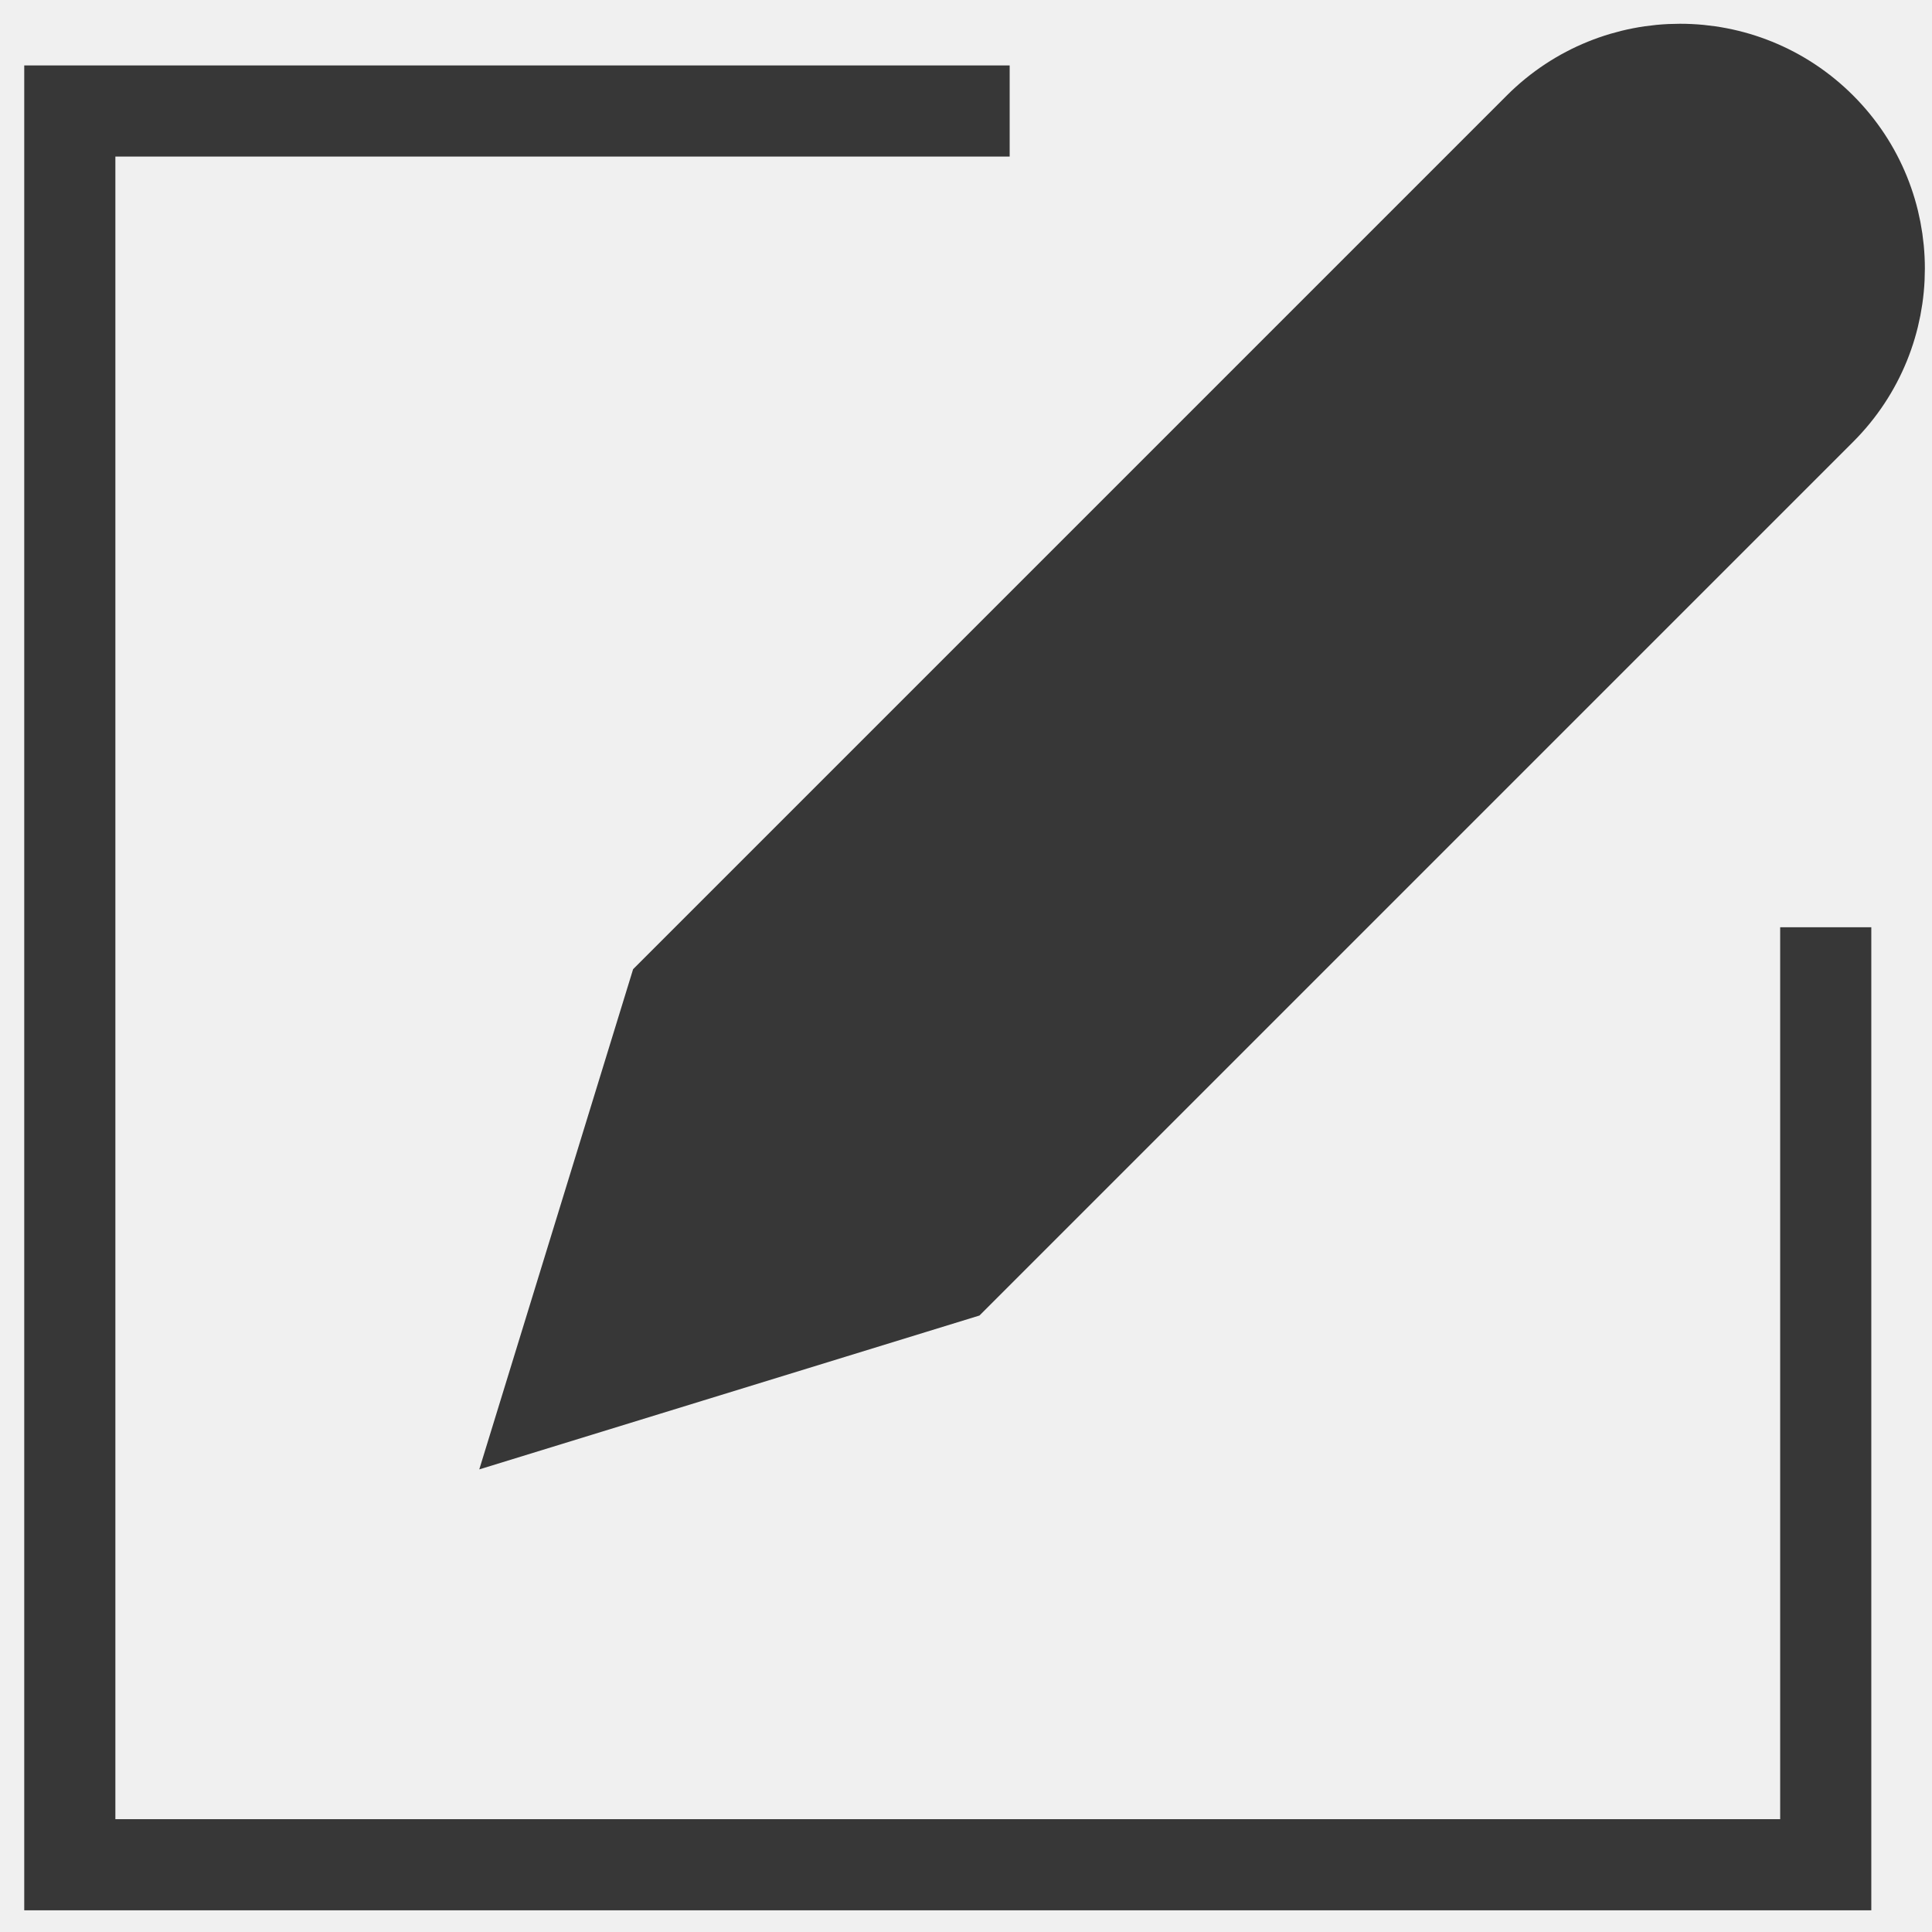
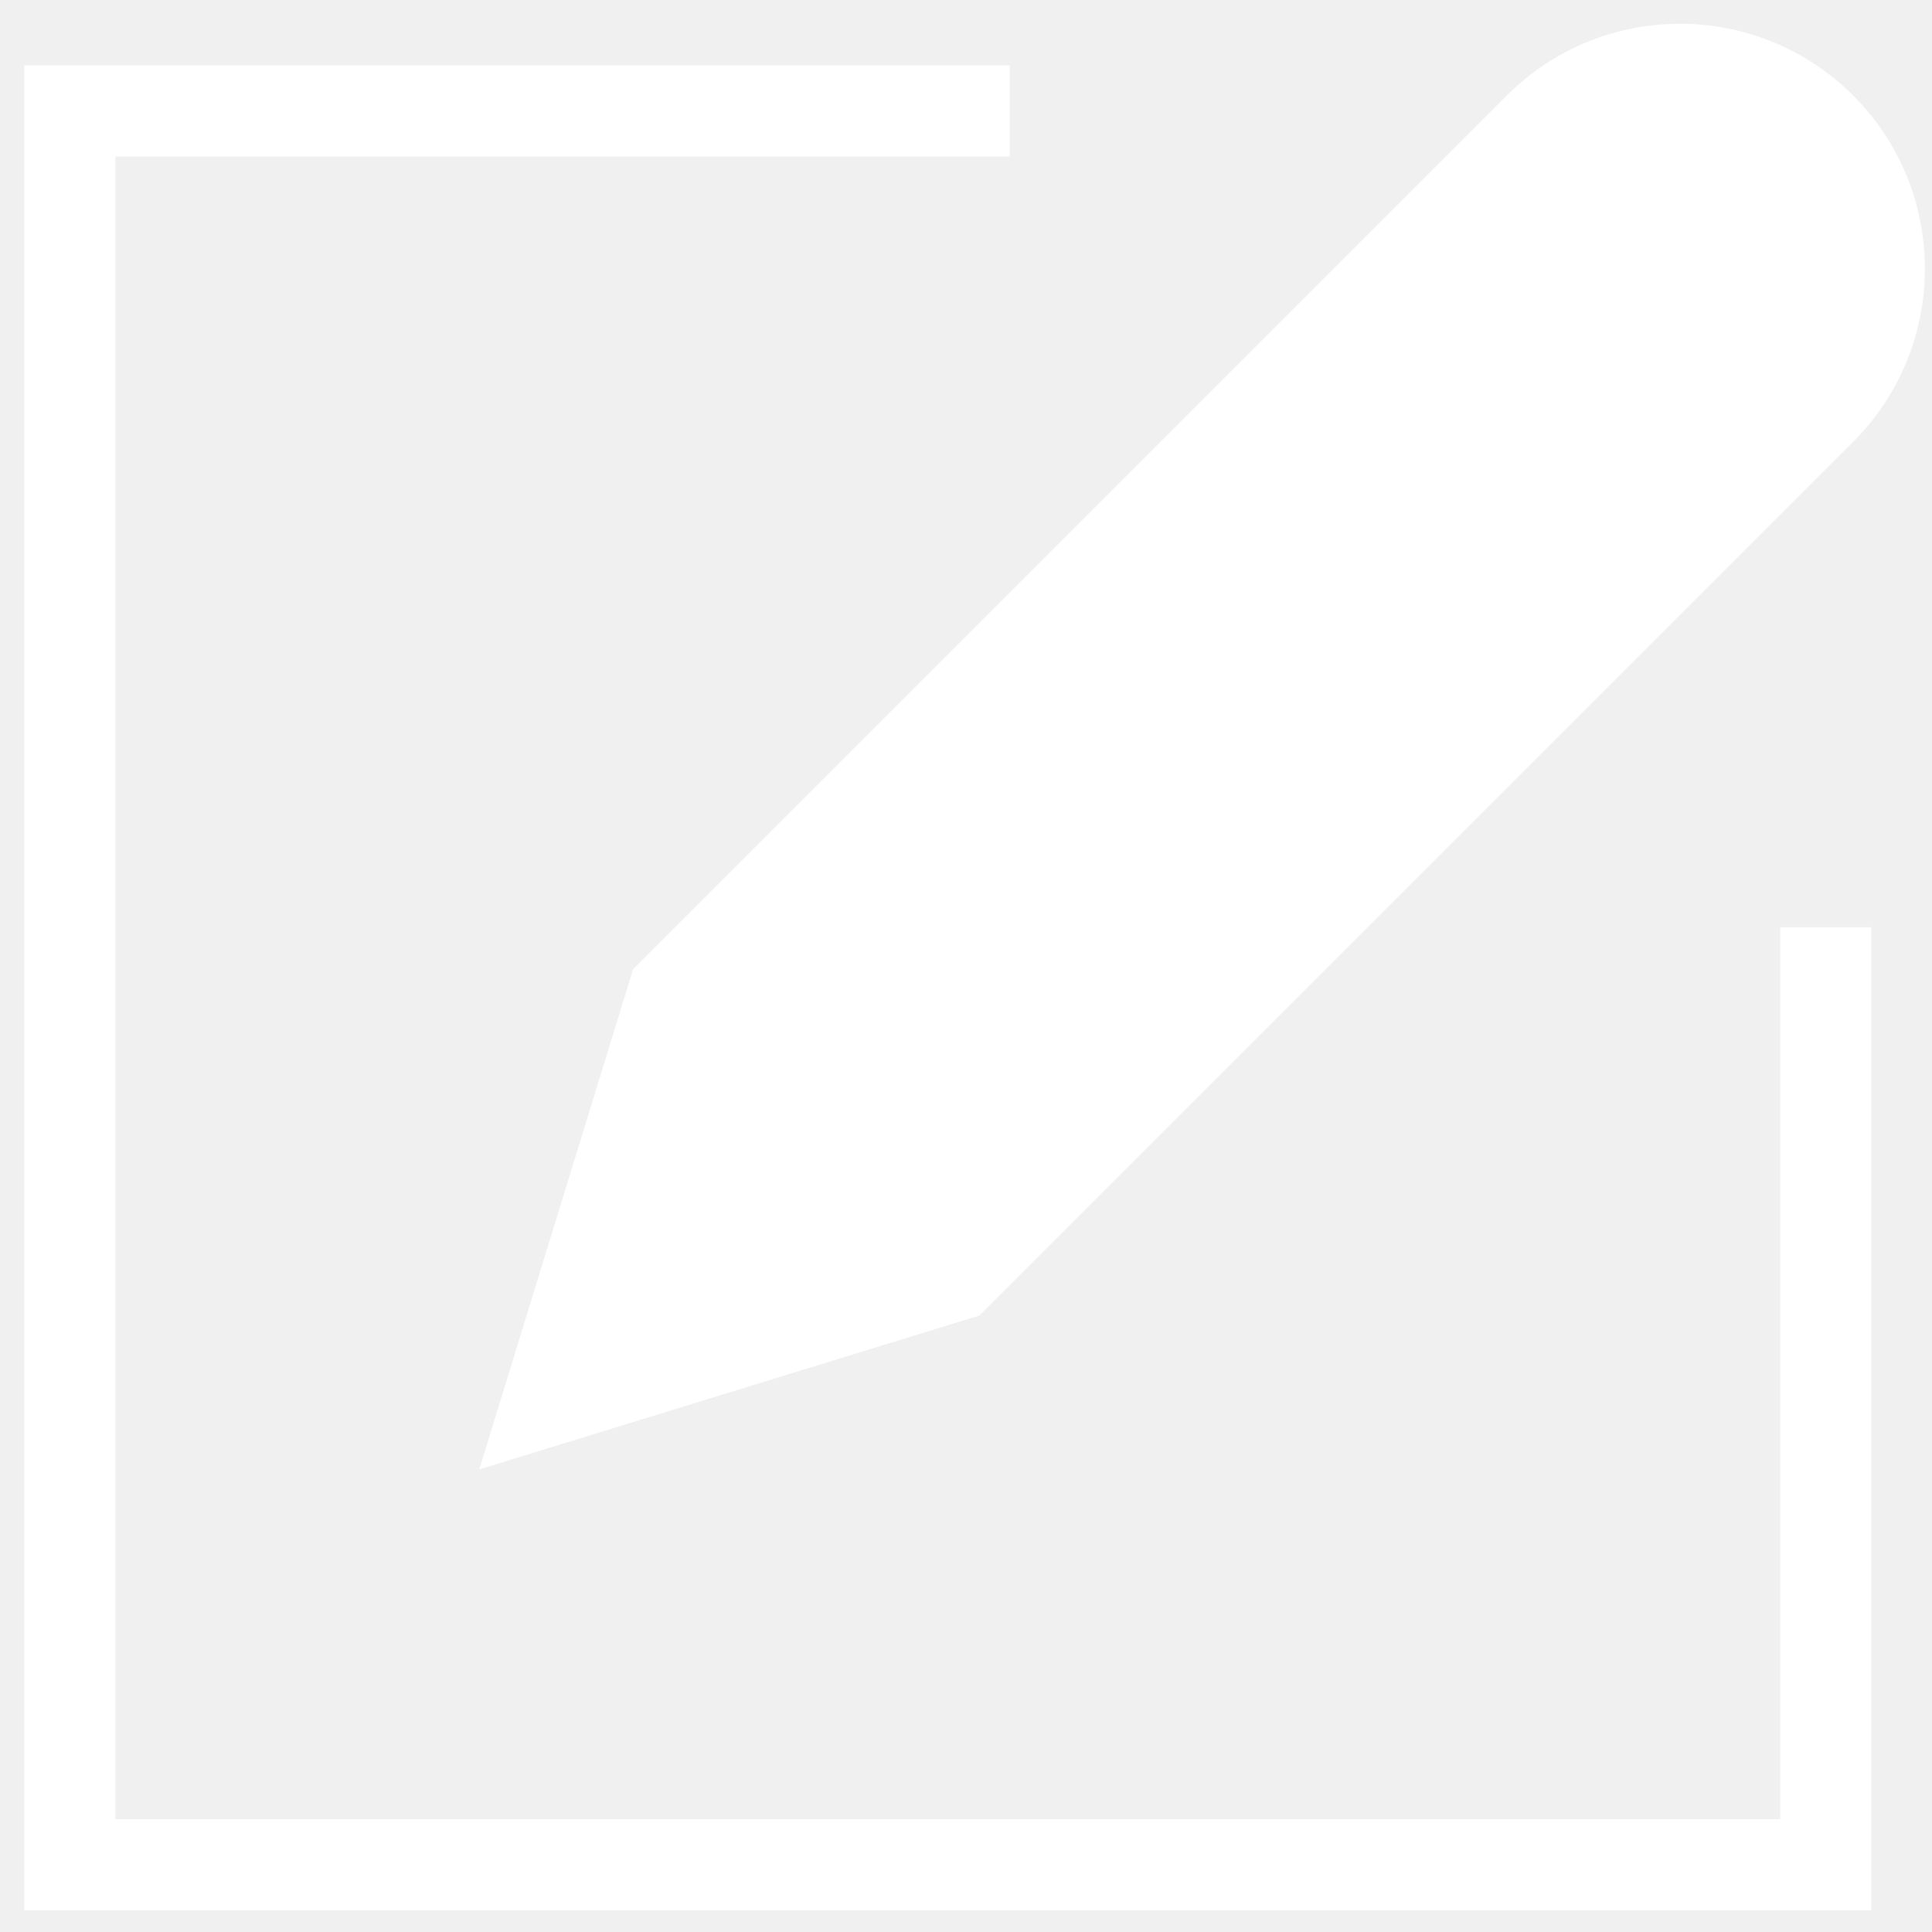
- <svg xmlns="http://www.w3.org/2000/svg" height="200" width="200" fill="#373737" viewBox="0 0 53 52" version="1.1" x="0px" y="0px">
+ <svg xmlns="http://www.w3.org/2000/svg" height="200" width="200" fill="white" viewBox="0 0 53 52" version="1.1" x="0px" y="0px">
  <g stroke="none" stroke-width="1" fill="none" fill-rule="evenodd">
-     <g transform="translate(-3205, -37)" stroke="#373737" stroke-width="2.5">
+     <g transform="translate(-3205, -37)" stroke="white" stroke-width="2.5">
      <g transform="translate(3206, 36)">
        <polyline points="26.698 3.545 0.915 3.545 0.915 51.655 49.085 51.655 49.085 25.937" />
-         <path d="M26.026,2.241 L26.026,35.825 L31.495,46.152 L36.963,35.825 L36.963,2.241 C36.963,-0.779 34.515,-3.228 31.495,-3.228 C28.474,-3.228 26.026,-0.779 26.026,2.241 Z" fill="#373737" transform="translate(31.49467, 21.46196) rotate(45) translate(-31.49467, -21.46196) " />
+         <path d="M26.026,2.241 L26.026,35.825 L31.495,46.152 L36.963,35.825 L36.963,2.241 C36.963,-0.779 34.515,-3.228 31.495,-3.228 C28.474,-3.228 26.026,-0.779 26.026,2.241 Z" fill="white" transform="translate(31.49467, 21.46196) rotate(45) translate(-31.49467, -21.46196) " />
      </g>
    </g>
  </g>
</svg>
